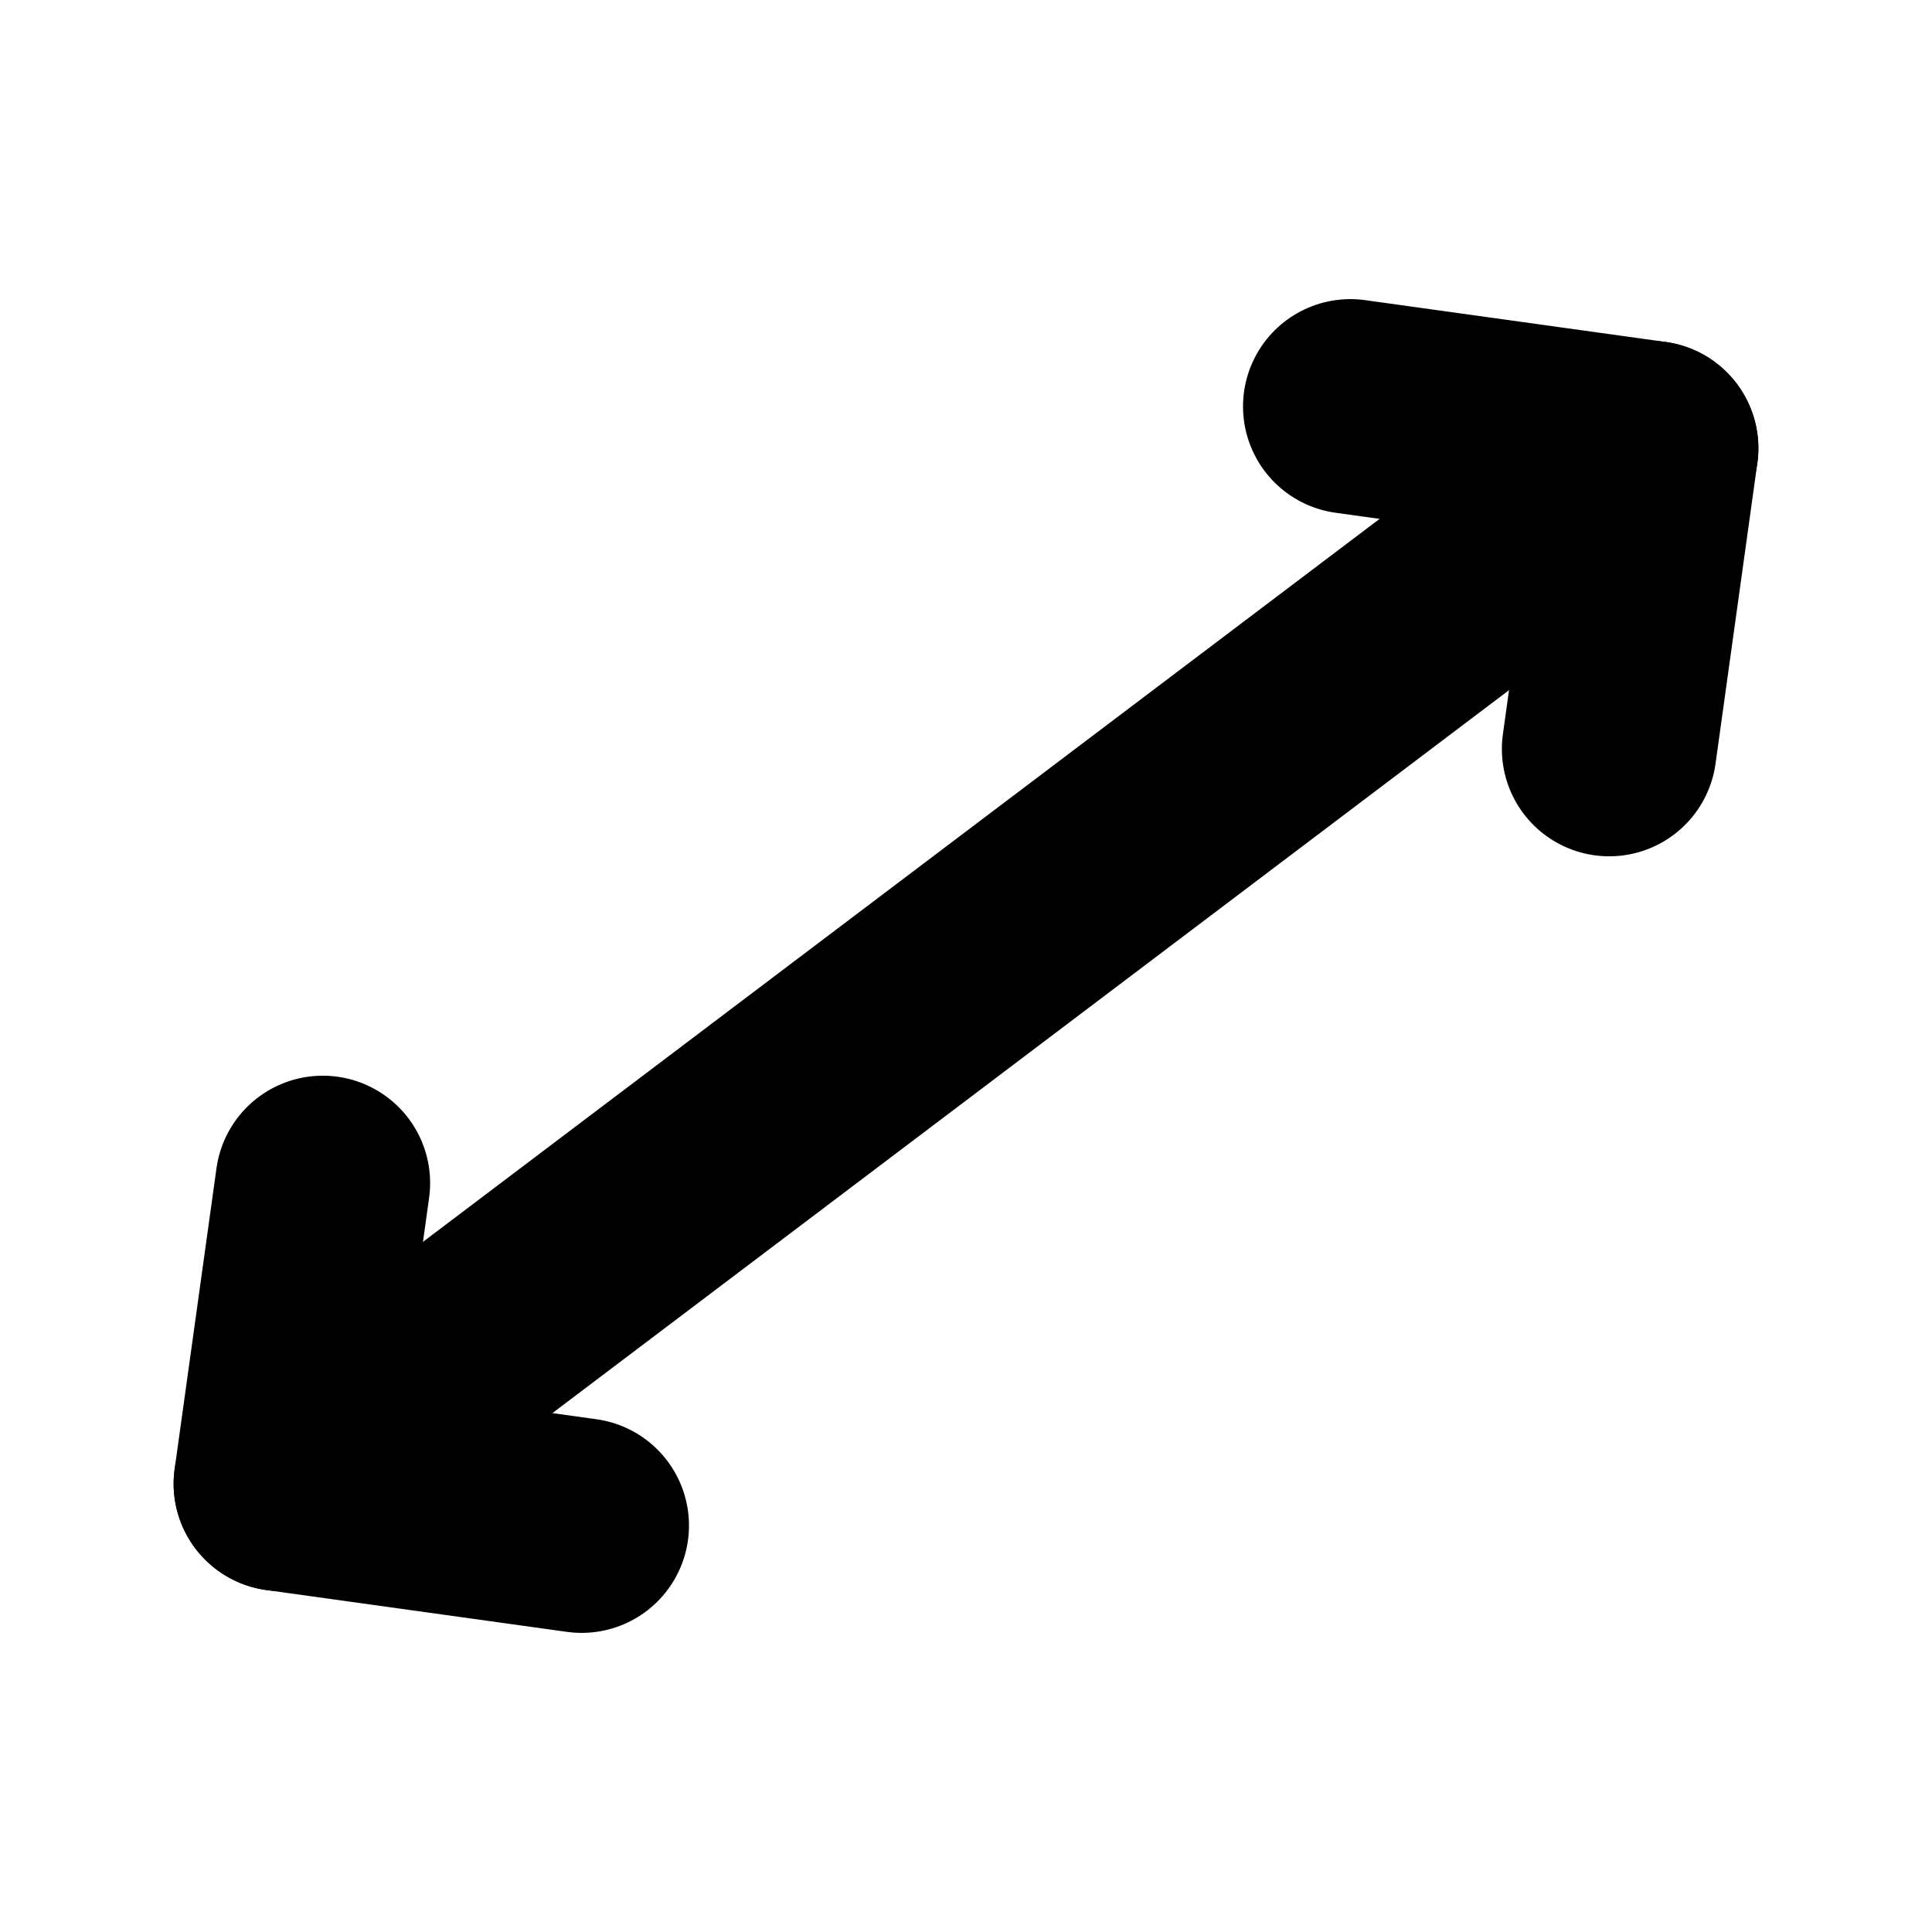
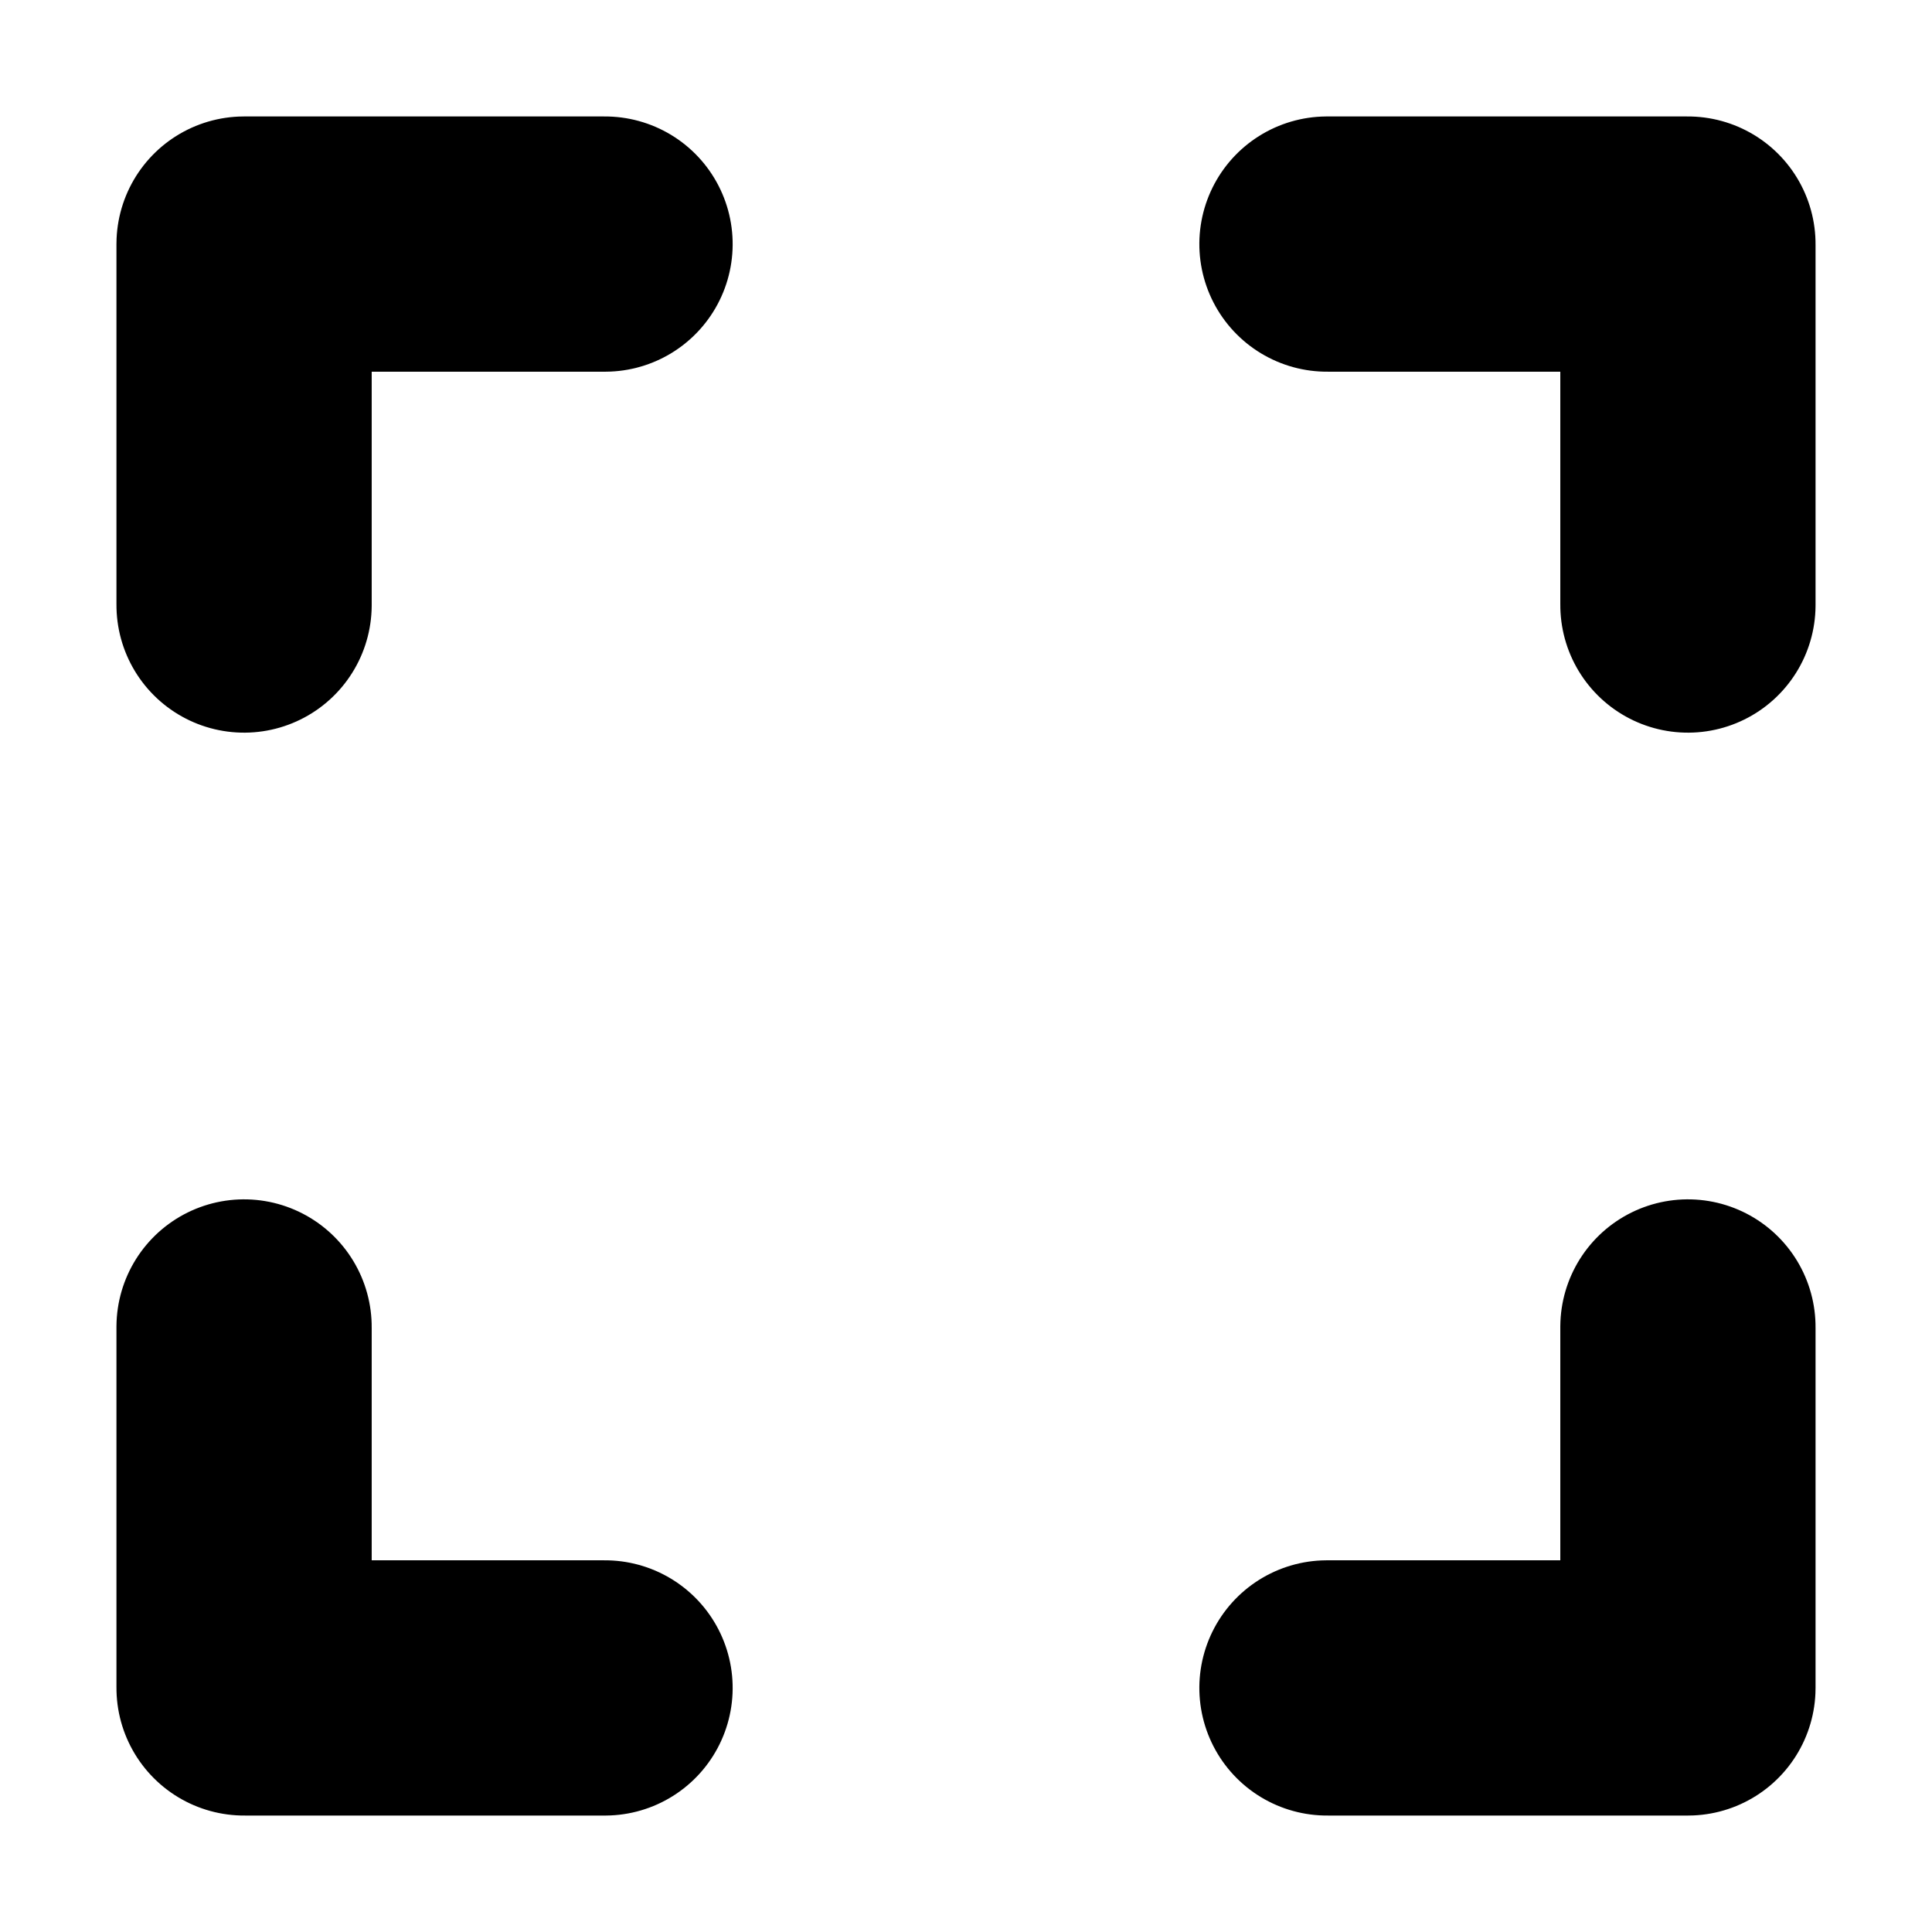
<svg xmlns="http://www.w3.org/2000/svg" viewBox="0 0 18 18" aria-labelledby="title" stroke="currentColor" width="1em" height="1em" fill="none" stroke-width="2" stroke-linecap="round" stroke-linejoin="round" version="1.1" id="svg17">
  <defs id="defs21" />
-   <g id="g15" transform="rotate(-37.08,9,9)" style="fill:none;stroke-width:2;stroke-linecap:round;stroke-linejoin:round">
-     <path d="M 1,9 H 17" id="path5" />
+   <g id="g15" transform="matrix(0.84075,-0.84075,0.84075,0.84075,-6.133499,9)" style="fill:none;stroke-width:2;stroke-linecap:round;stroke-linejoin:round">
+     <polyline points="7 3 9 1 11 3" id="polyline7" />
    <polyline points="15 11 17 9 15 7" id="polyline9" />
+     <polyline points="11 15 9 17 7 15" id="polyline11" />
    <polyline points="3 7 1 9 3 11" id="polyline13" />
  </g>
</svg>
